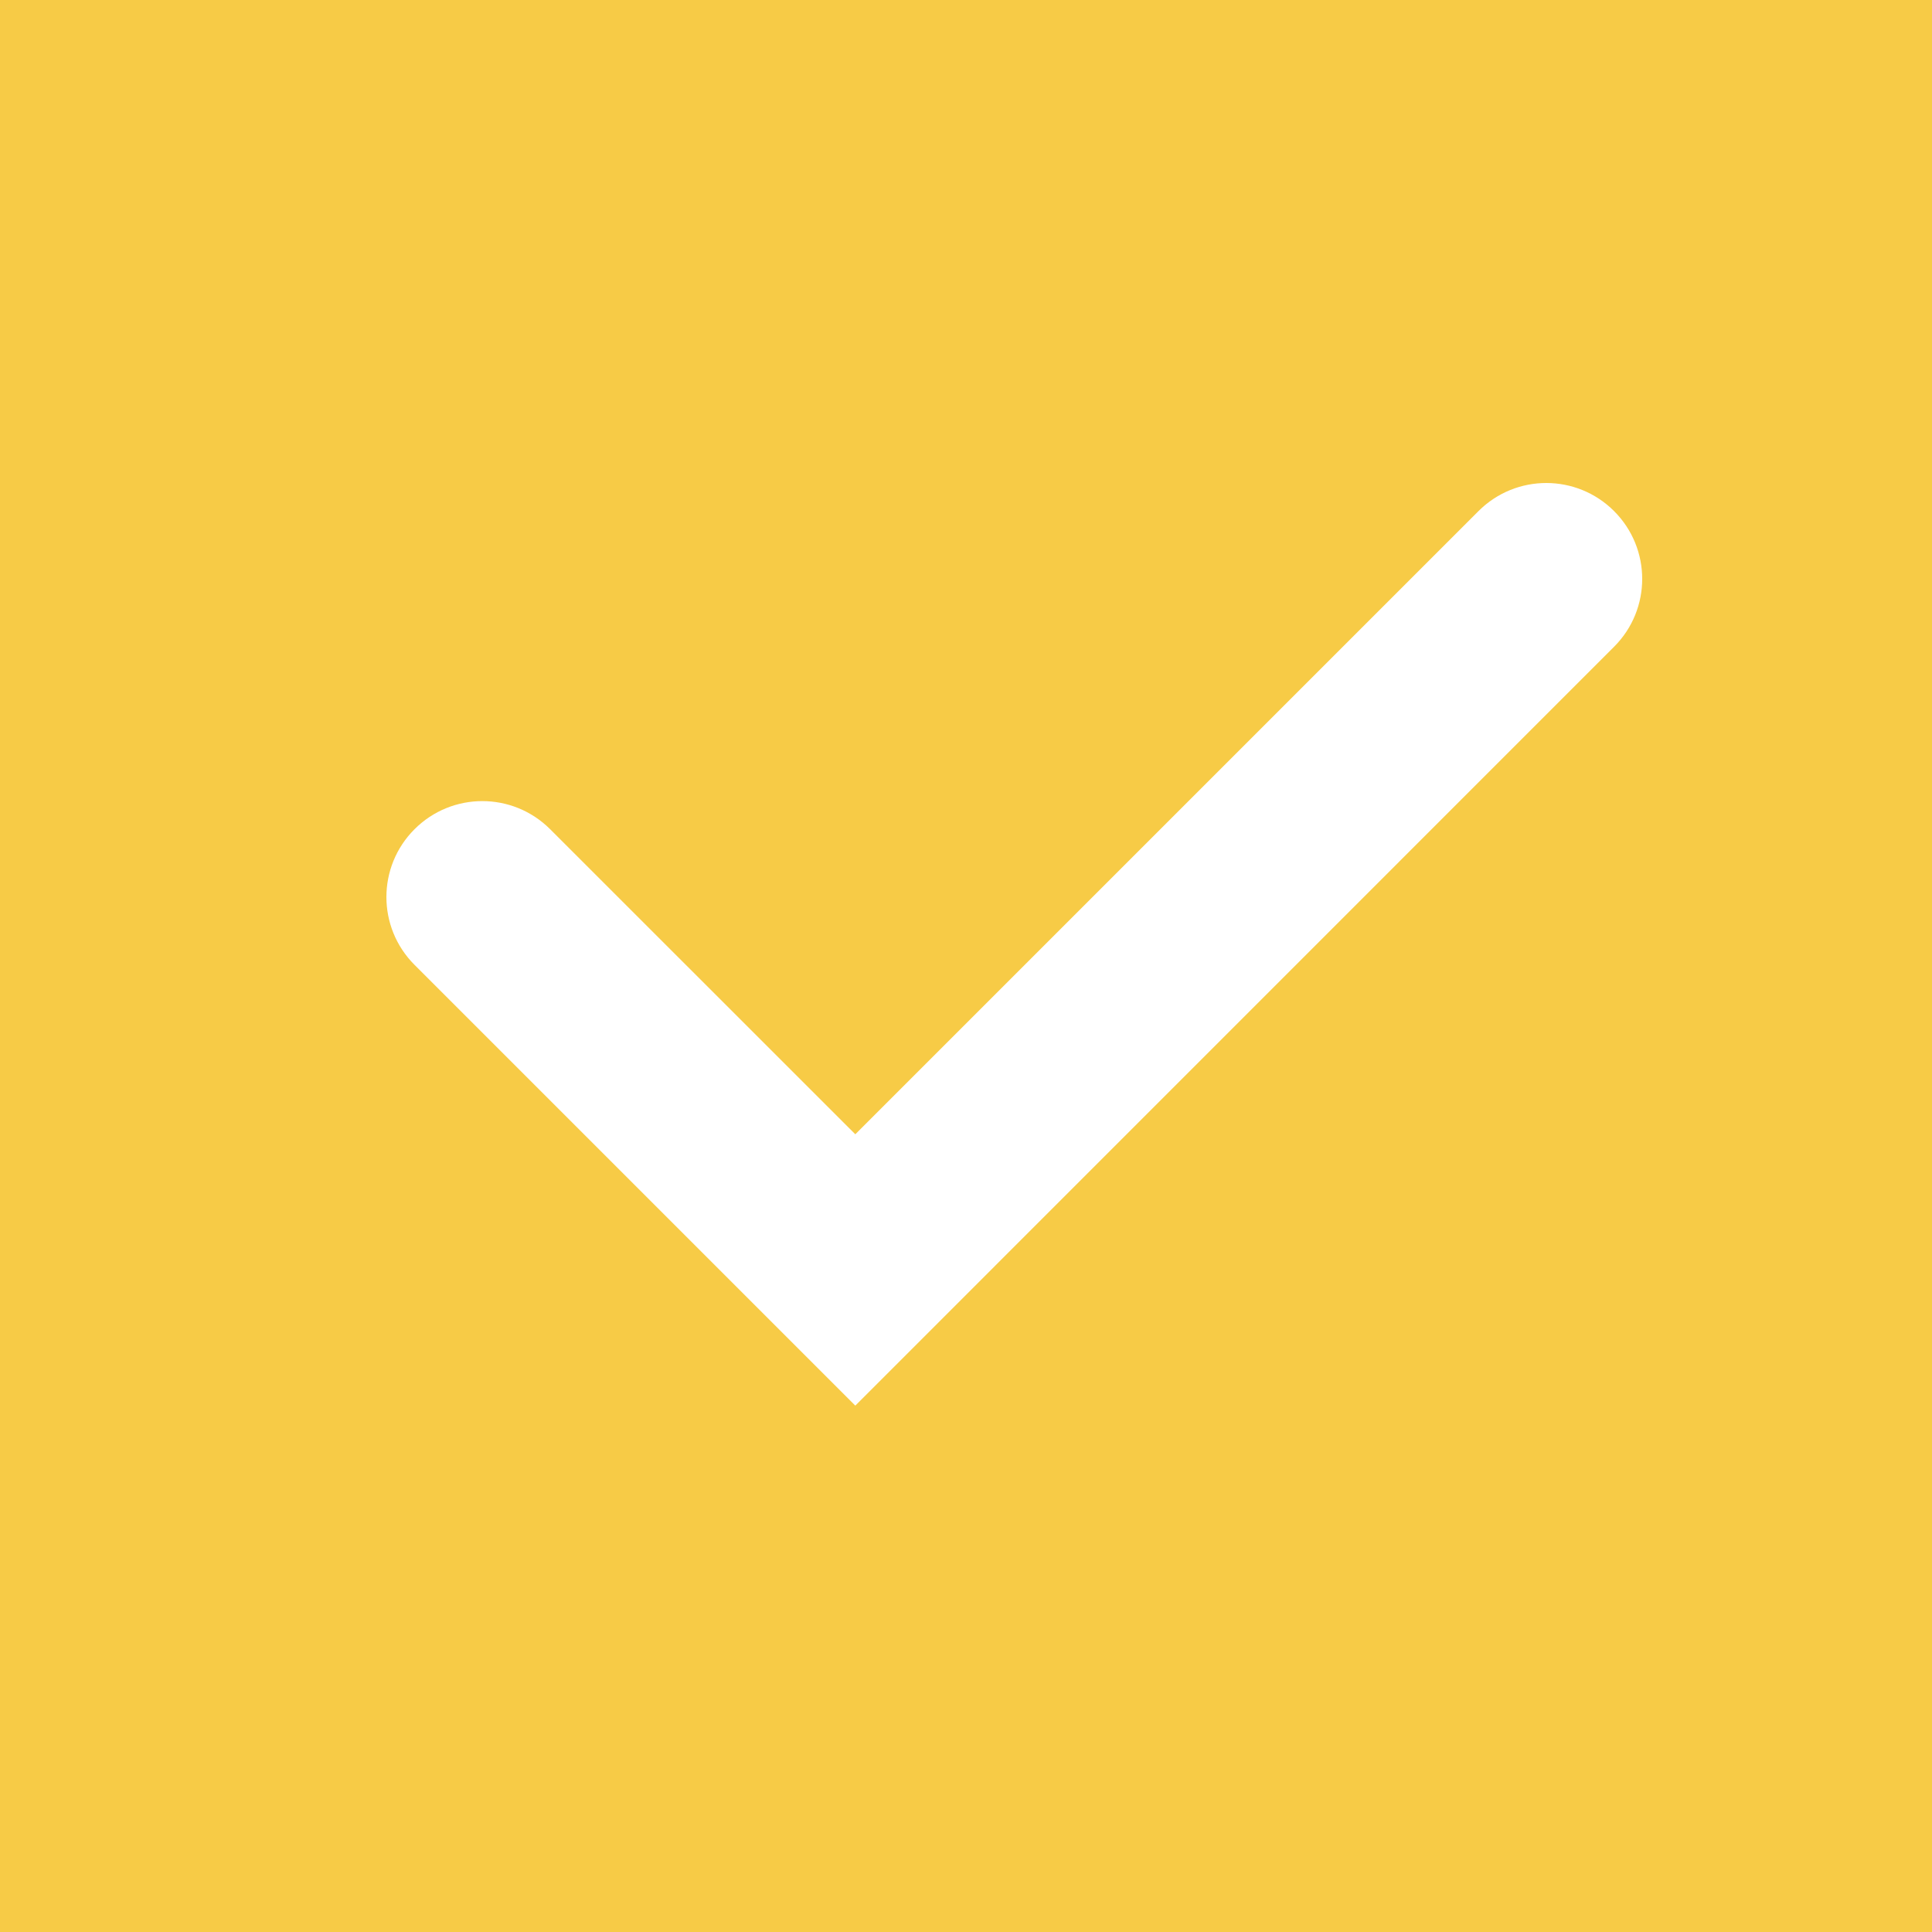
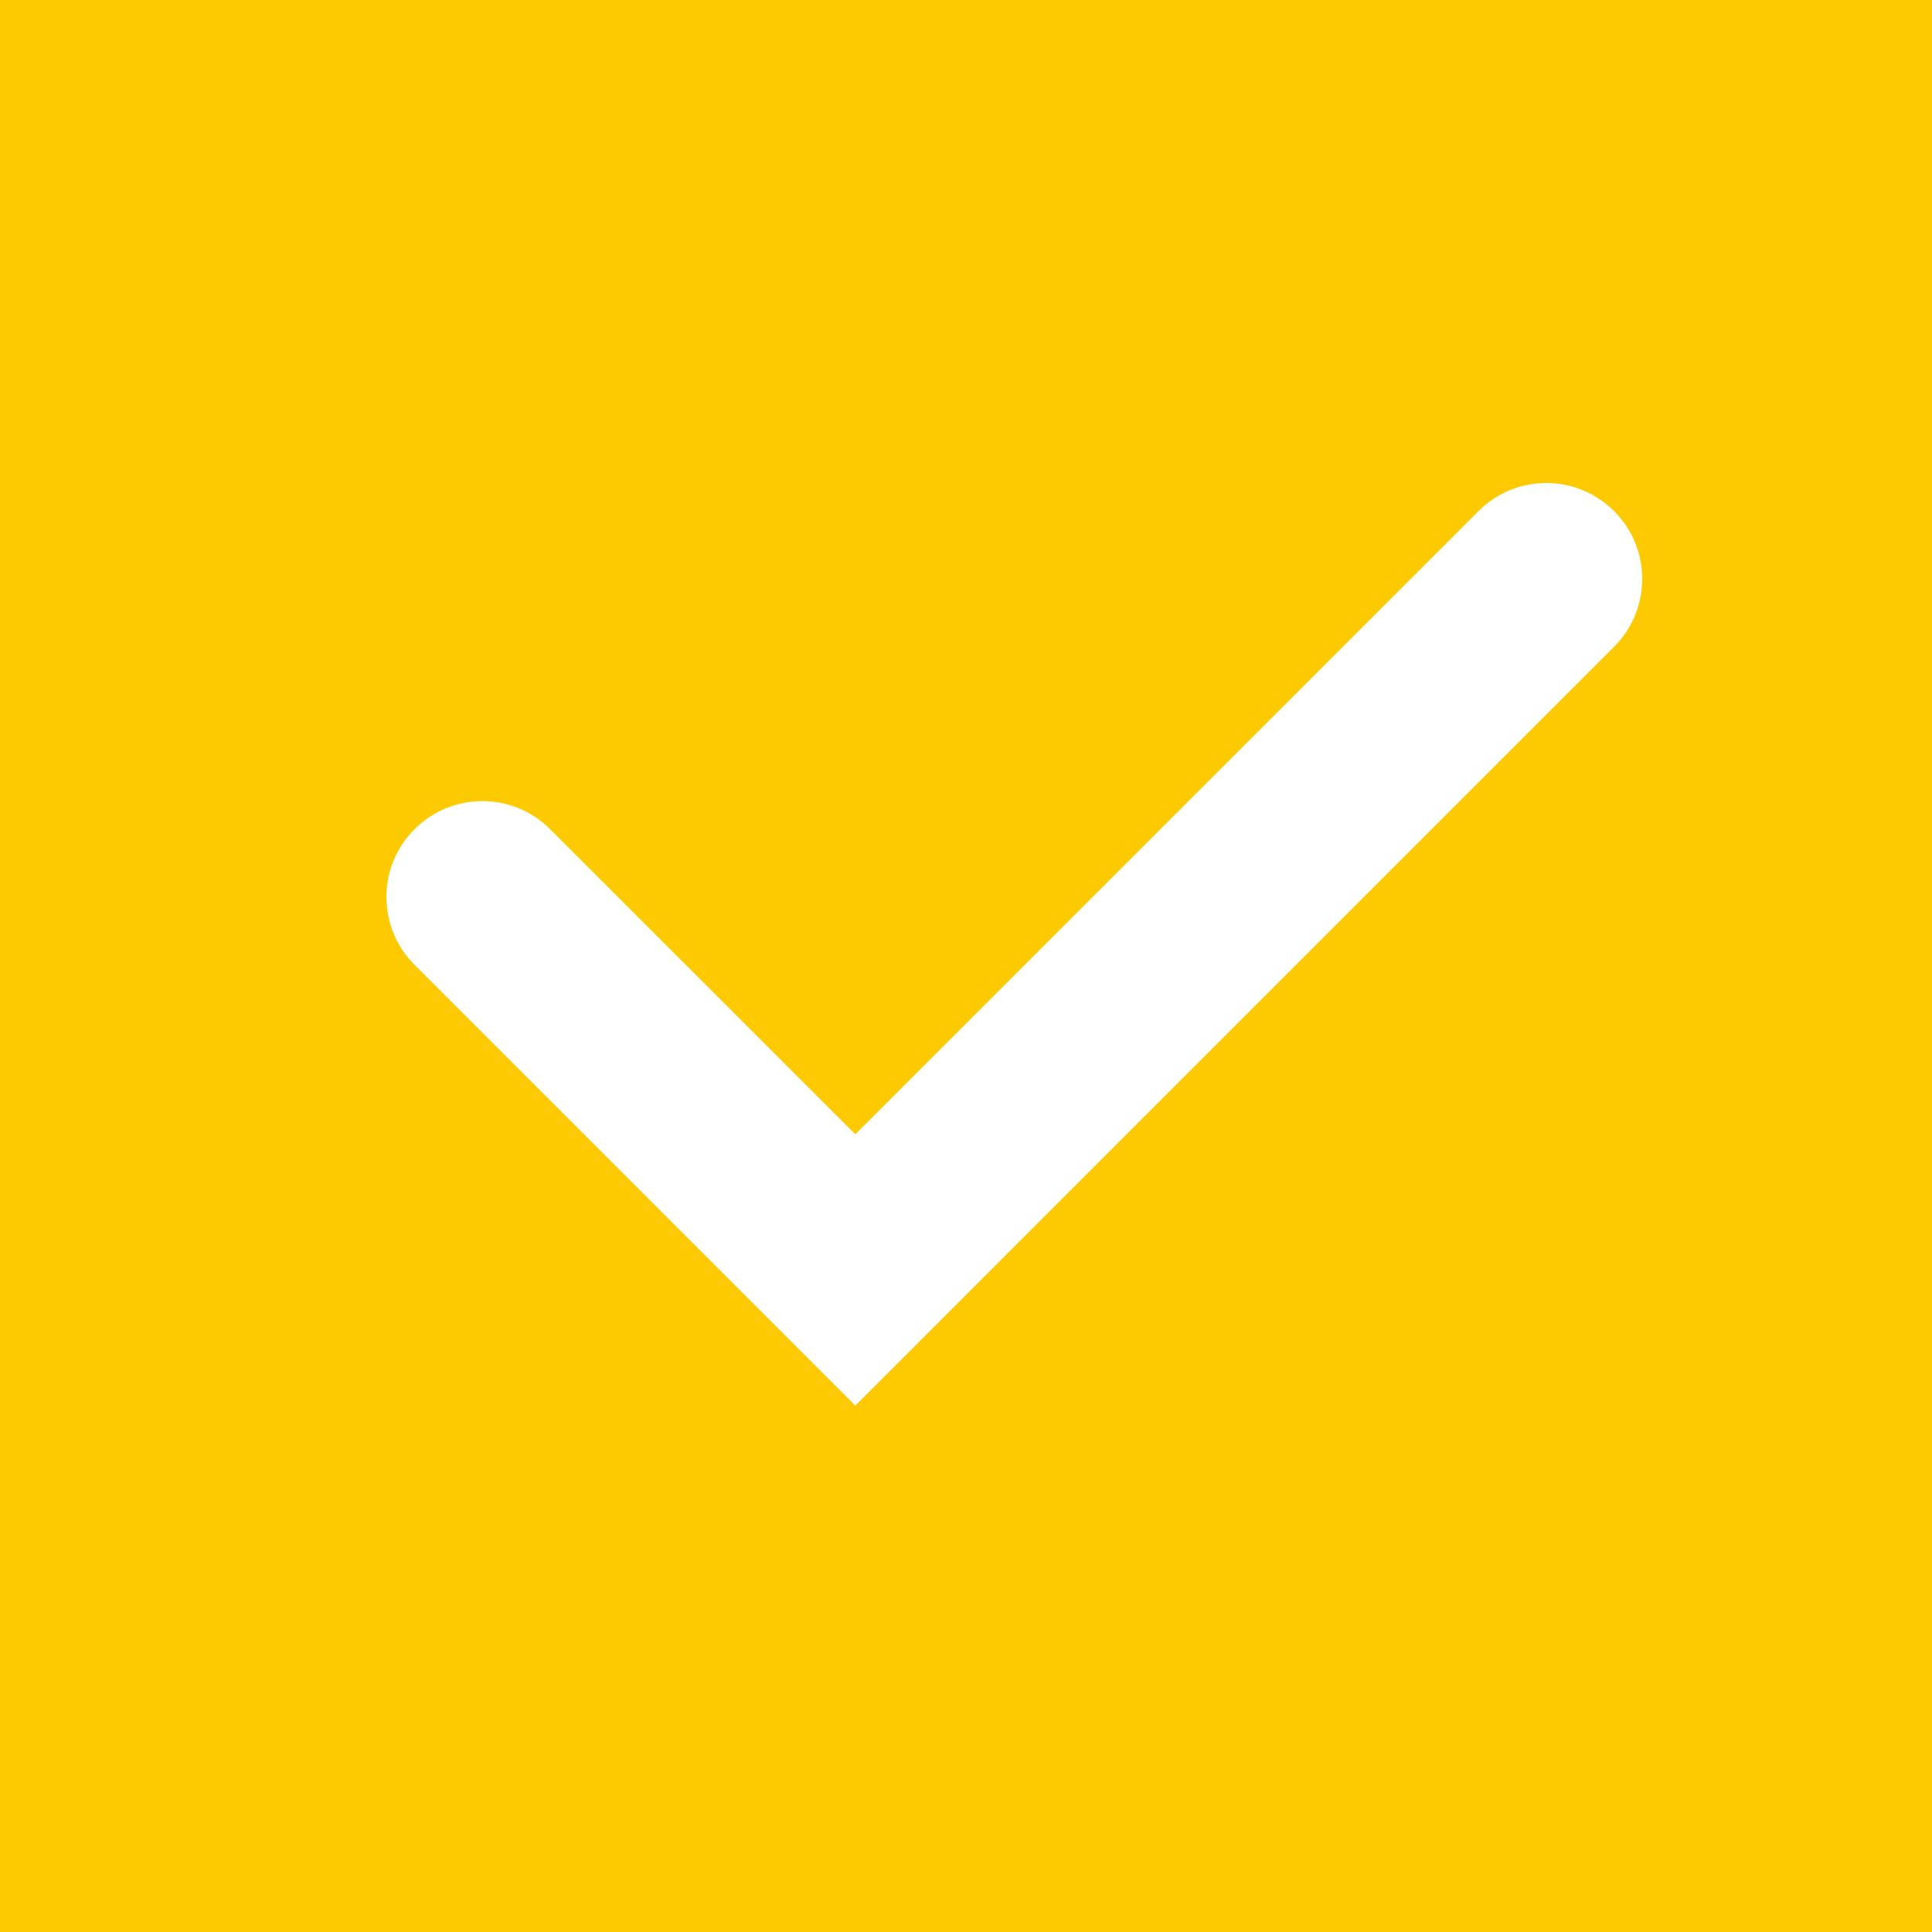
<svg xmlns="http://www.w3.org/2000/svg" width="20" height="20" viewBox="0 0 20 20" fill="none">
-   <rect width="20" height="20" fill="#F7CB46" />
+   <rect width="20" height="20" fill="#FDCA02" />
  <path fill-rule="evenodd" clip-rule="evenodd" d="M8.854 11.742L15.305 5.291C15.693 4.903 16.321 4.903 16.709 5.291C17.097 5.679 17.097 6.307 16.709 6.695L8.854 14.551L4.291 9.988C3.903 9.6 3.903 8.972 4.291 8.584C4.679 8.196 5.307 8.196 5.695 8.584L8.854 11.742Z" fill="white" />
</svg>
